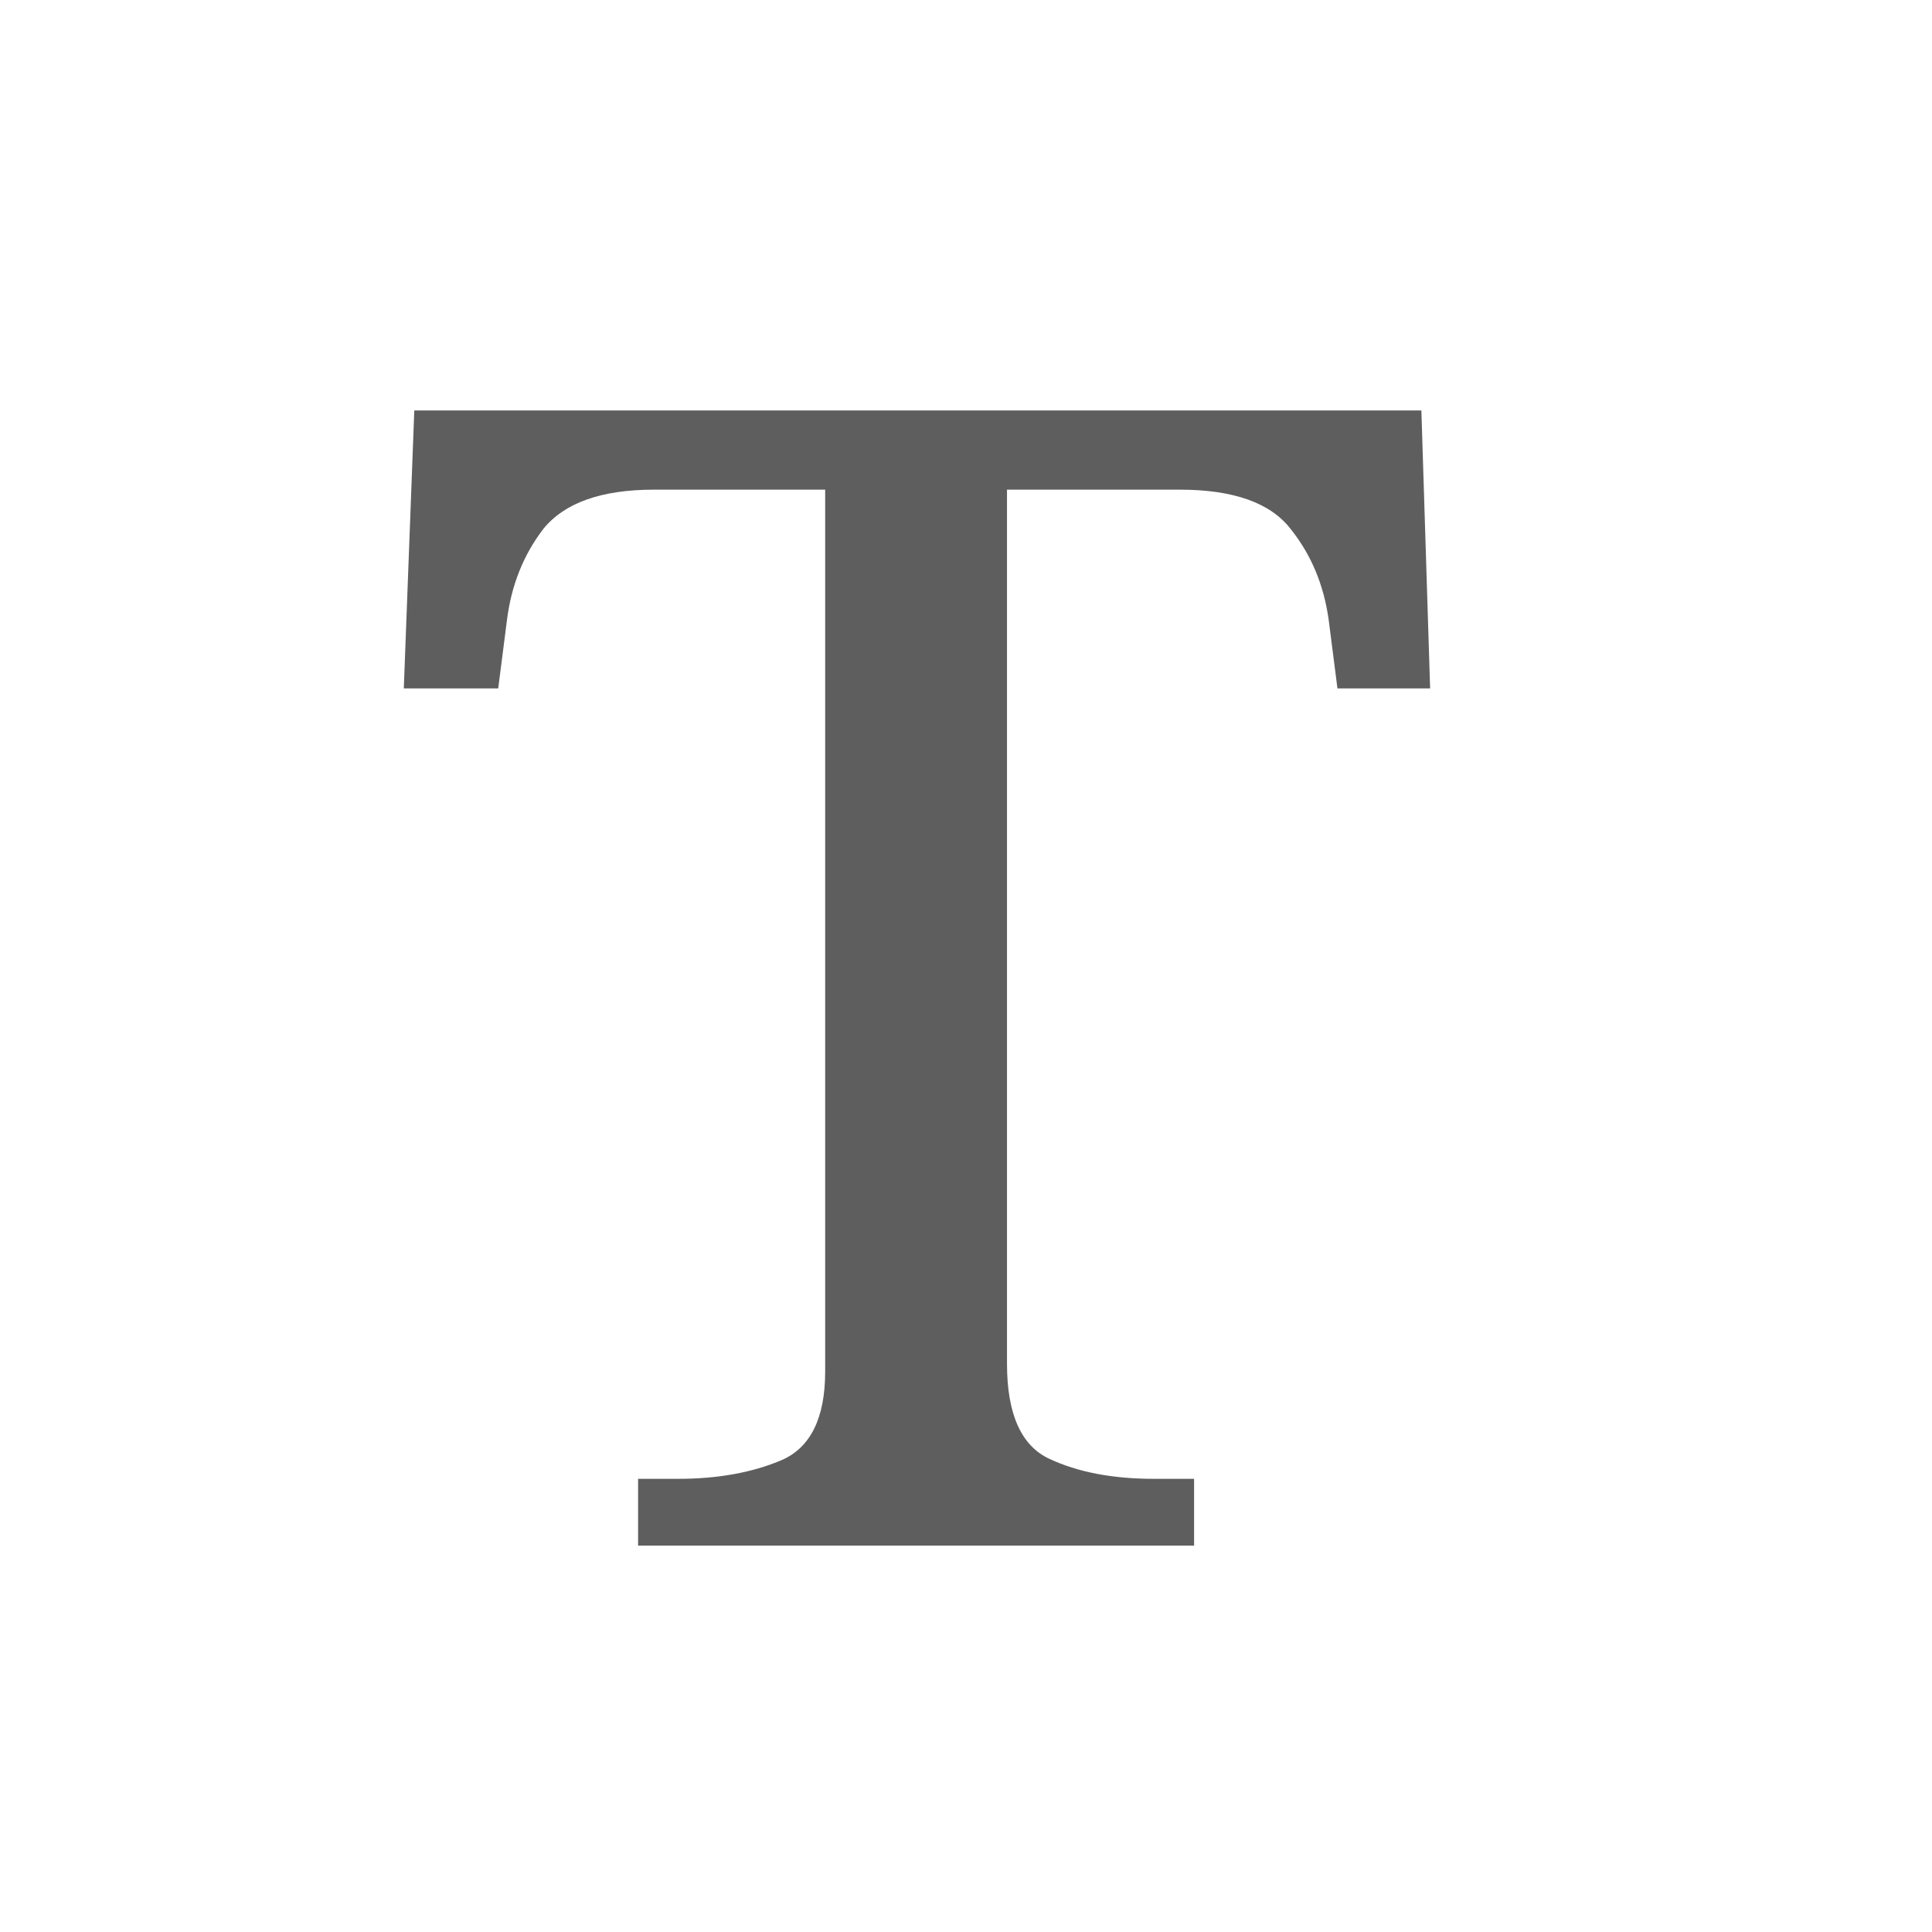
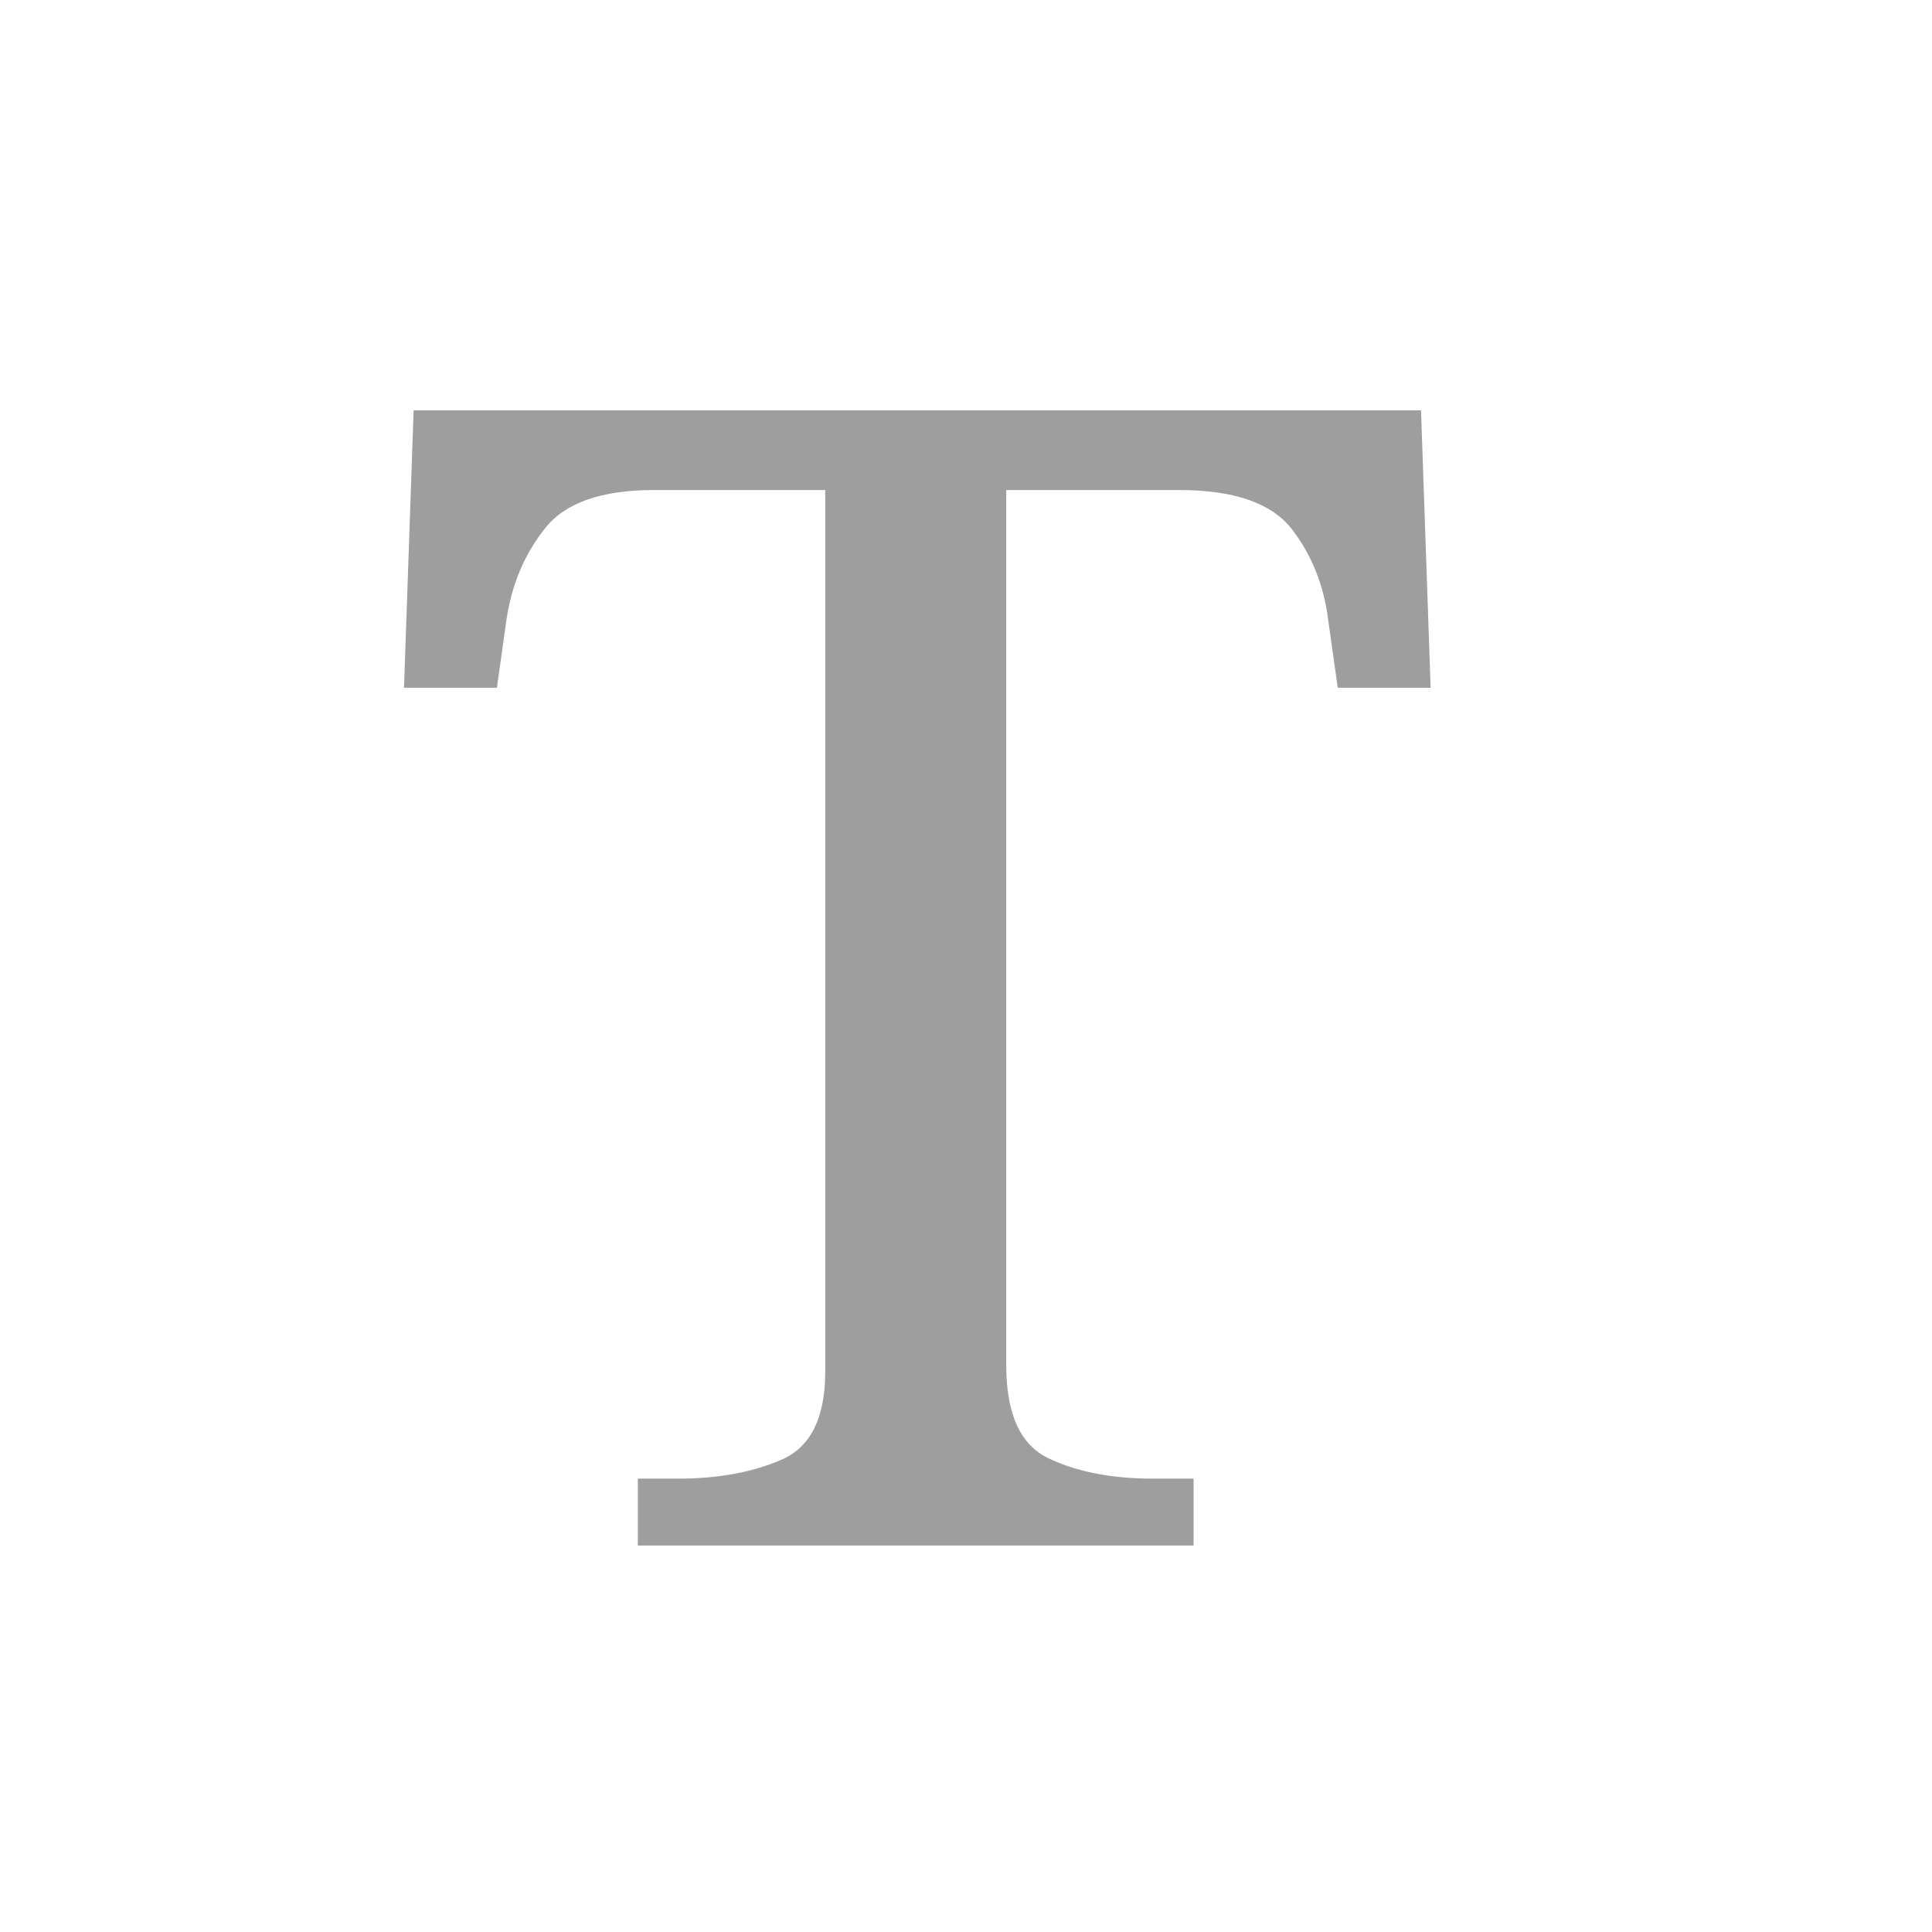
<svg xmlns="http://www.w3.org/2000/svg" width="20" height="20" viewBox="0 0 20 20" version="1.1" id="svg13">
  <defs id="defs6" />
-   <g id="Icons" font-weight="normal" letter-spacing="0.803" font-size="16" style="font-weight:normal;font-size:16px;font-family:Georgia;letter-spacing:0.803;fill:none;fill-rule:evenodd;stroke:none;stroke-width:0;stroke-miterlimit:4;stroke-dasharray:none" transform="matrix(1.158371,0,0,1.028801,3.646193,3.654387)">
-     <g id="Artboard" transform="translate(-222,-403)" style="fill:#5e5e5e;stroke-width:0;stroke-miterlimit:4;stroke-dasharray:none">
-       <text id="text" style="stroke-width:0;stroke-miterlimit:4;stroke-dasharray:none">
-         <tspan x="222.149" y="415" id="tspan8" style="stroke-width:0;stroke-miterlimit:4;stroke-dasharray:none">T</tspan>
-       </text>
-     </g>
-   </g>
+   <text id="text" style="font-weight:normal;font-size:17.467px;font-family:Georgia;letter-spacing:1.169;fill:#9e9e9e;fill-opacity:1;fill-rule:evenodd;stroke:none;stroke-width:0;stroke-miterlimit:4;stroke-dasharray:none;" transform="scale(1.061104,0.9424143)" x="-319.751" y="-587.077">
+     <tspan x="3.599" y="16.978" id="tspan8" style="fill:#9e9e9e;fill-opacity:1;stroke-width:0;stroke-miterlimit:4;stroke-dasharray:none;">T</tspan>
+   </text>
</svg>
